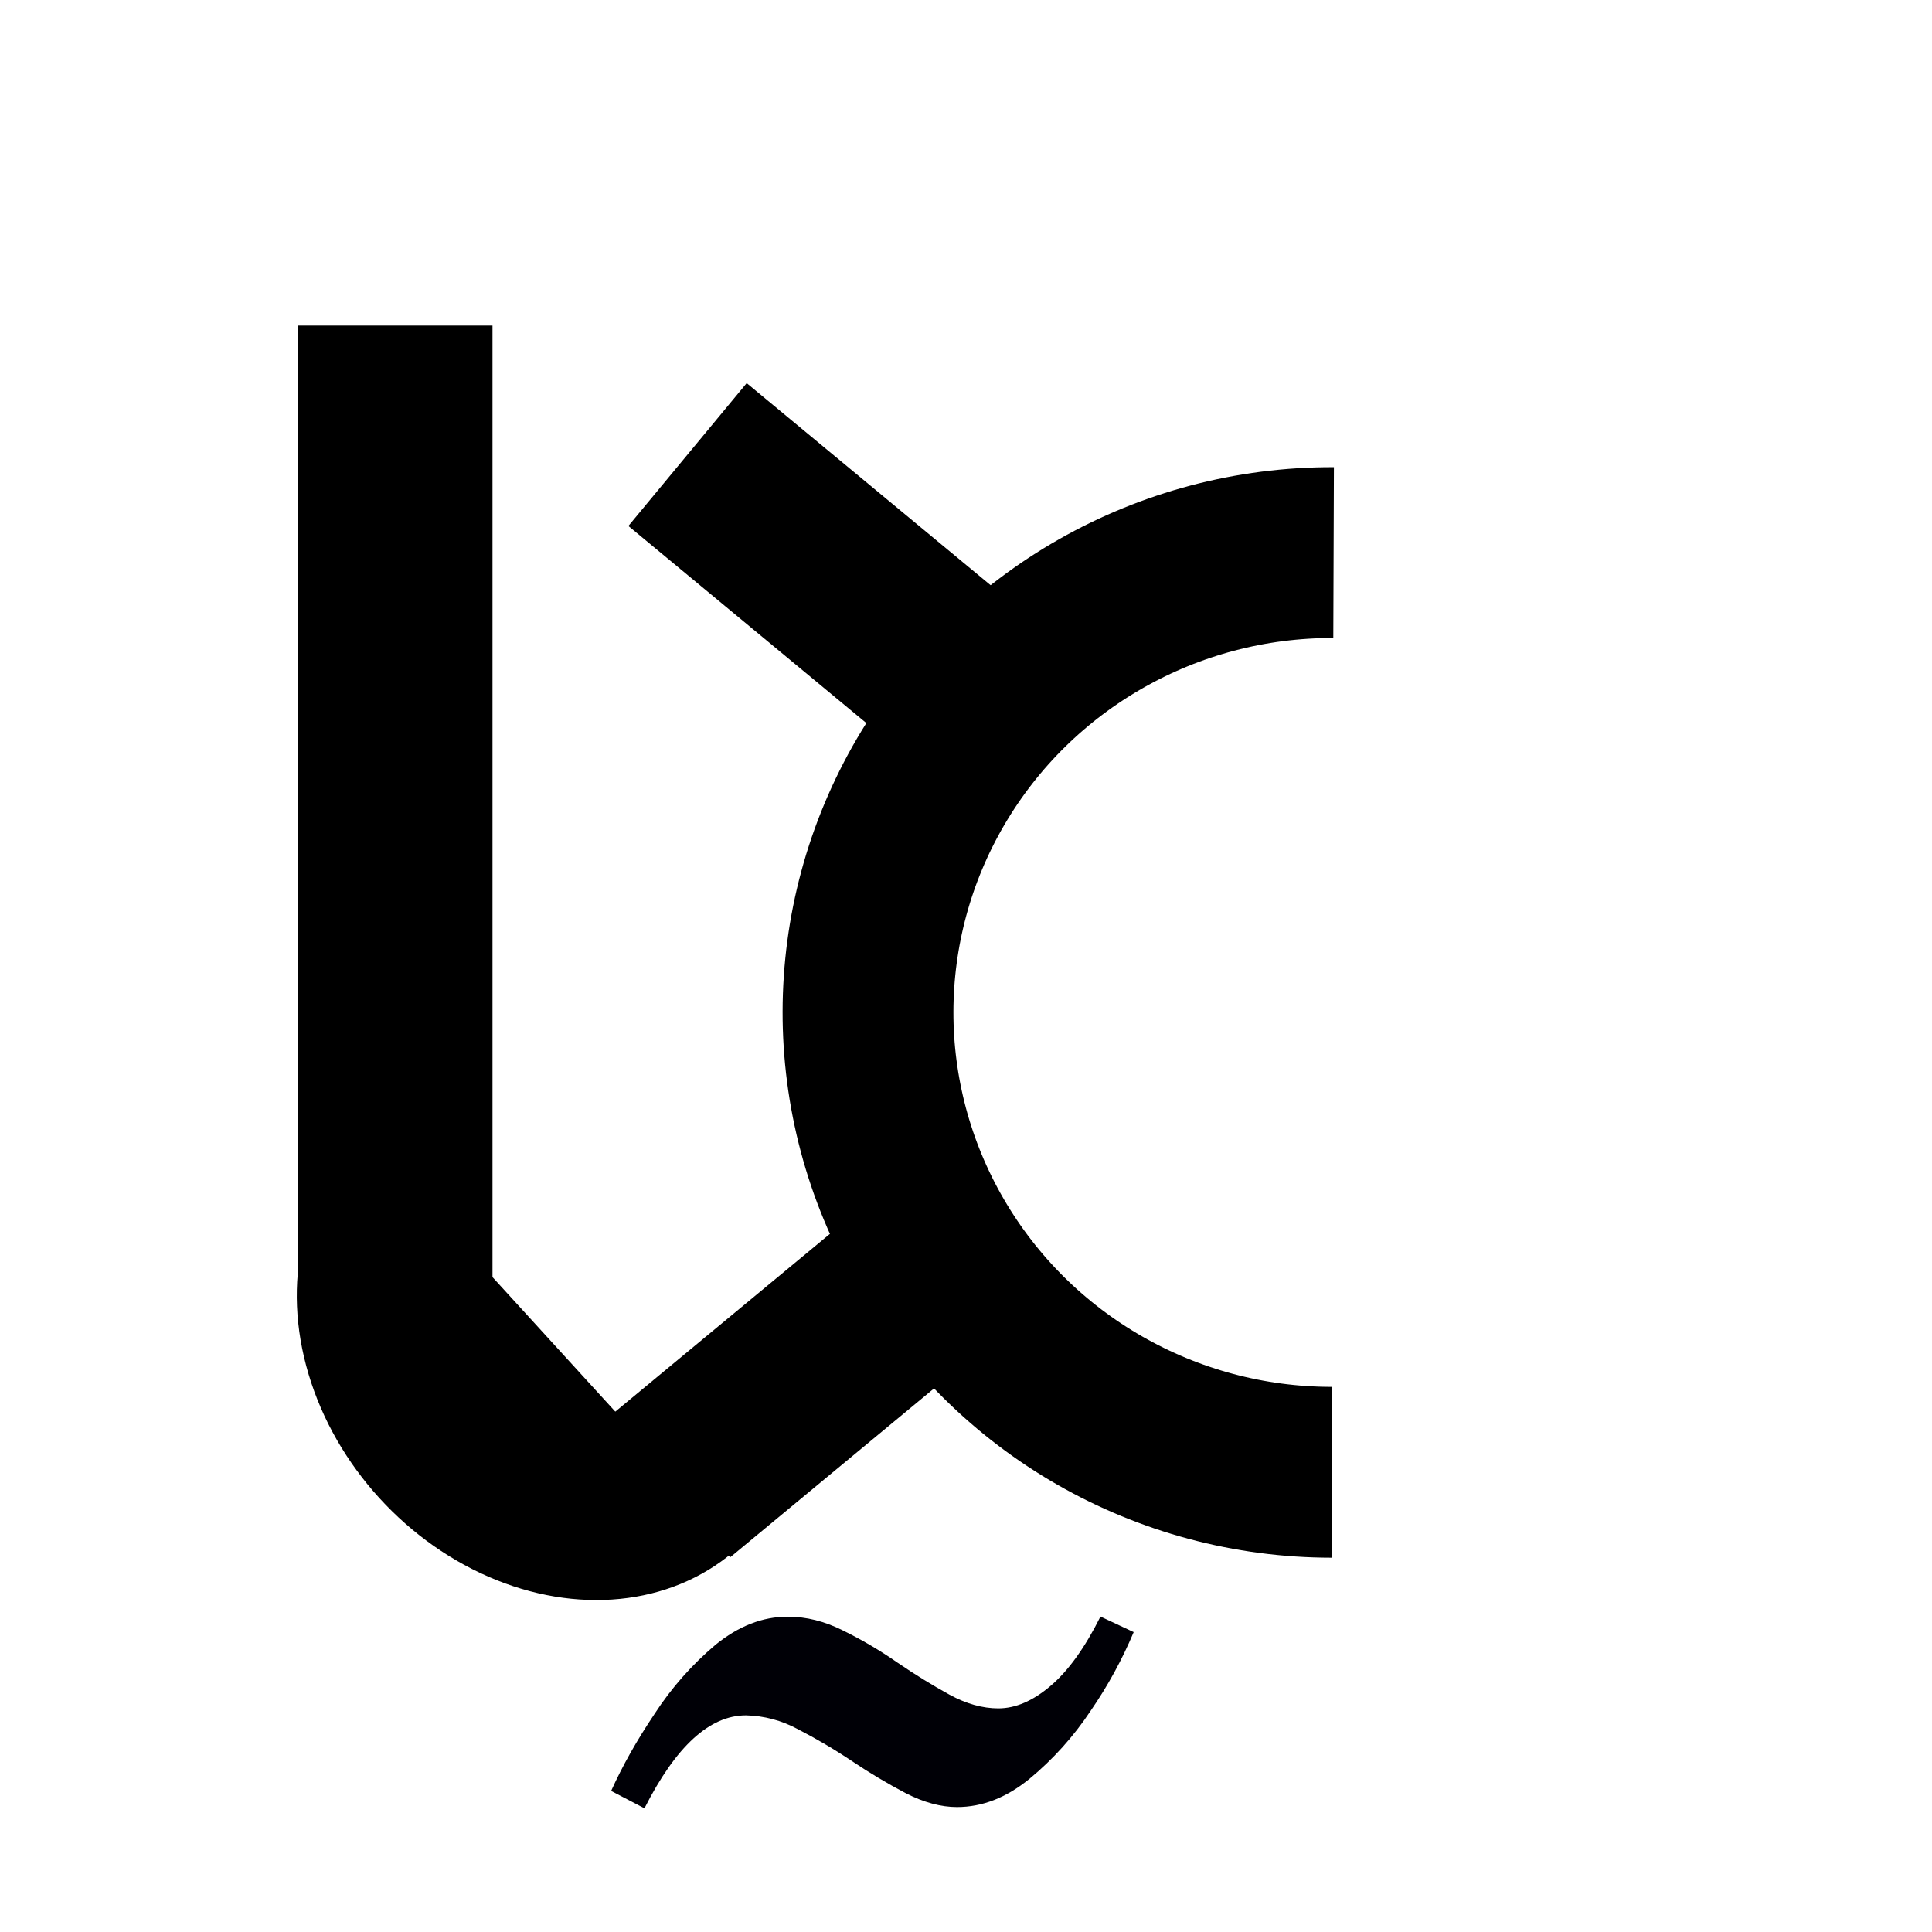
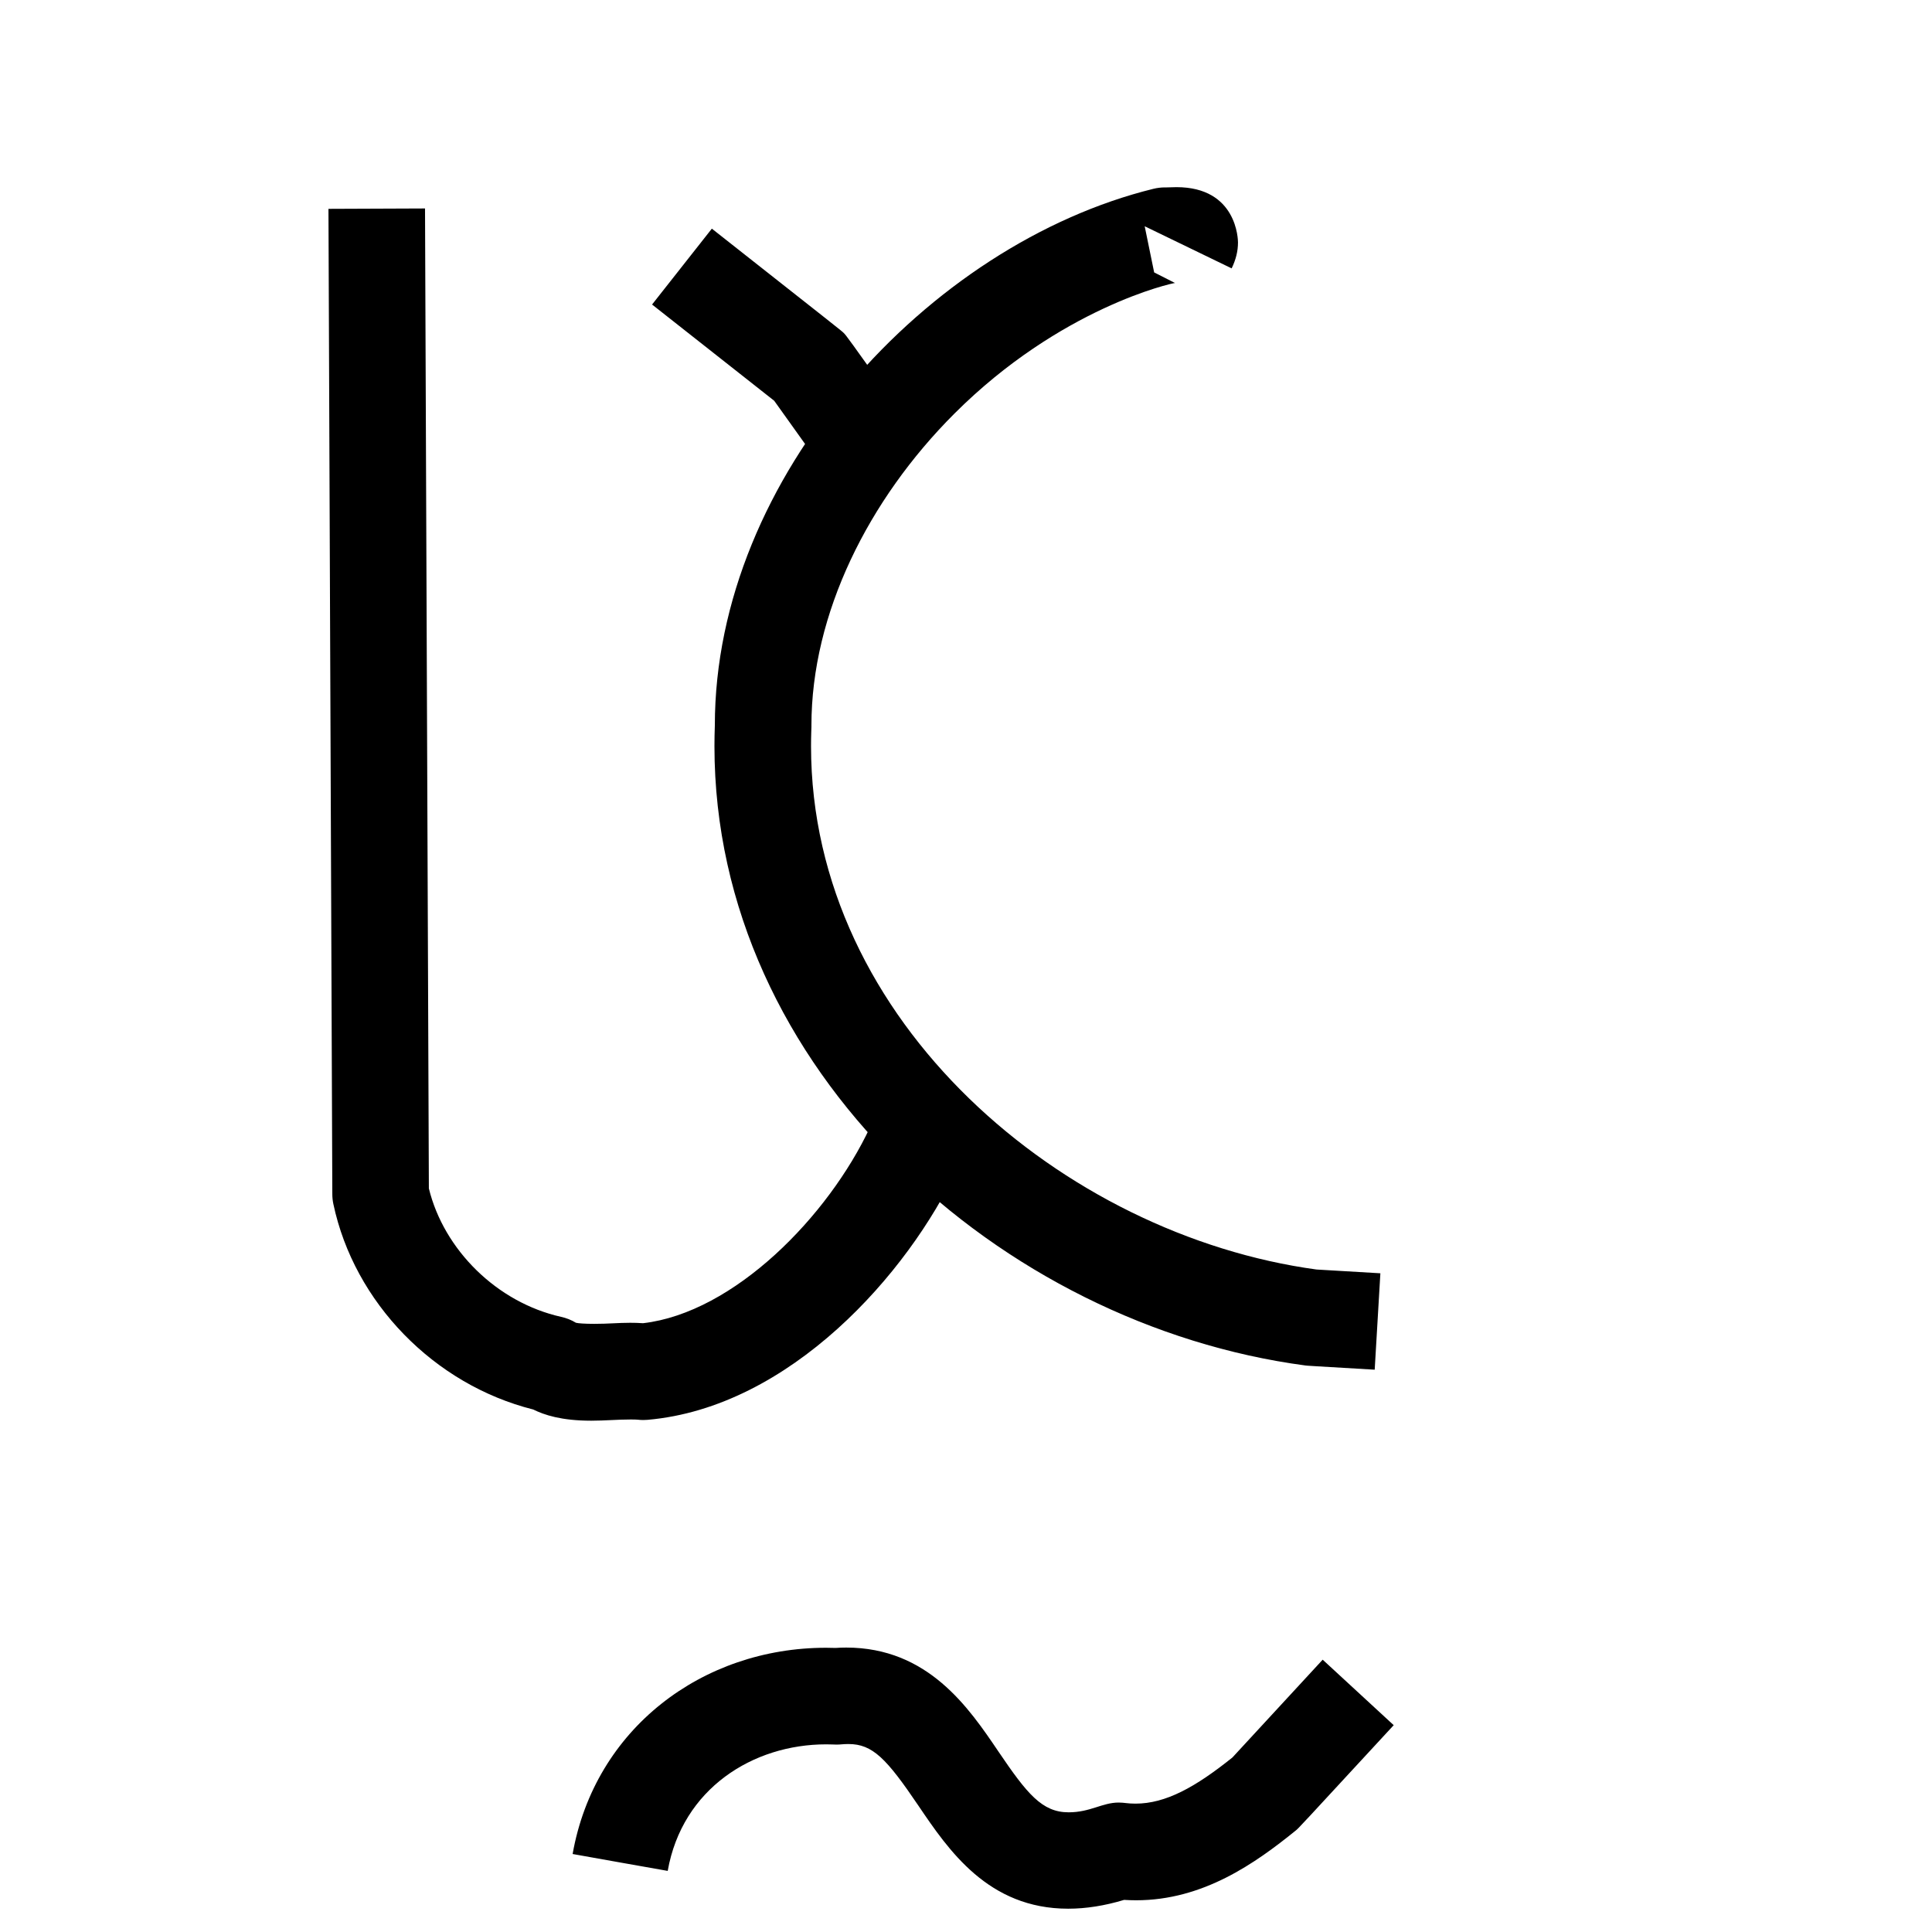
- <svg xmlns="http://www.w3.org/2000/svg" version="1.1" width="98.0" height="98.0" viewBox="-29.5 12.5 98.0 98.0" id="svg1">
-   <defs id="defs1" />
-   <path d="m 21.397,426.996 a 22.164,22.164 0 0 1 -2.181,3.989 15.791,15.791 0 0 1 -3.114,3.461 c -1.166,0.948 -2.383,1.425 -3.668,1.425 -0.813,0 -1.679,-0.233 -2.59,-0.699 a 29.775,29.775 0 0 1 -2.73,-1.627 27.718,27.718 0 0 0 -2.767,-1.632 5.761,5.761 0 0 0 -2.616,-0.694 c -1.844,0 -3.559,1.57 -5.15,4.715 l -1.689,-0.881 c 0.565,-1.254 1.3,-2.565 2.212,-3.922 a 15.905,15.905 0 0 1 3.083,-3.492 c 1.166,-0.948 2.383,-1.425 3.668,-1.425 0.933,0 1.865,0.233 2.793,0.699 0.948,0.466 1.87,1.005 2.761,1.627 0.912,0.622 1.798,1.166 2.647,1.632 0.855,0.466 1.679,0.694 2.476,0.694 0.87,0 1.751,-0.378 2.642,-1.135 0.896,-0.756 1.741,-1.927 2.539,-3.523 z" style="font-style:normal;font-variant:normal;font-weight:400;font-stretch:normal;font-size:11.5px;line-height:0;font-family:'Gentium Book Plus';-inkscape-font-specification:'Gentium Book Plus';font-variant-ligatures:normal;font-variant-caps:normal;font-variant-numeric:normal;font-feature-settings:normal;text-align:start;writing-mode:lr-tb;text-anchor:start;fill:#000006;fill-opacity:1;stroke:none;stroke-width:0.777;stroke-linecap:square;stroke-linejoin:bevel;stroke-miterlimit:4;stroke-dasharray:none;stroke-dashoffset:0;stroke-opacity:1;paint-order:markers stroke fill" id="path1" />
-   <path d="m 28.006,95.288 a 22.164,22.164 0 0 1 -2.181,3.989 15.791,15.791 0 0 1 -3.114,3.461 c -1.166,0.948 -2.383,1.425 -3.668,1.425 -0.813,0 -1.679,-0.233 -2.59,-0.699 a 29.775,29.775 0 0 1 -2.73,-1.627 27.718,27.718 0 0 0 -2.767,-1.632 5.761,5.761 0 0 0 -2.616,-0.694 c -1.844,0 -3.559,1.57 -5.15,4.715 L 1.5,103.344 c 0.565,-1.254 1.3,-2.565 2.212,-3.922 a 15.905,15.905 0 0 1 3.083,-3.492 c 1.166,-0.948 2.383,-1.425 3.668,-1.425 0.933,0 1.865,0.233 2.793,0.699 0.948,0.466 1.87,1.005 2.761,1.627 0.912,0.622 1.798,1.166 2.647,1.632 0.855,0.466 1.679,0.694 2.476,0.694 0.87,0 1.751,-0.378 2.642,-1.135 0.896,-0.756 1.741,-1.927 2.539,-3.523 z" style="font-style:normal;font-variant:normal;font-weight:400;font-stretch:normal;font-size:11.5px;line-height:0;font-family:'Gentium Book Plus';-inkscape-font-specification:'Gentium Book Plus';font-variant-ligatures:normal;font-variant-caps:normal;font-variant-numeric:normal;font-feature-settings:normal;text-align:start;writing-mode:lr-tb;text-anchor:start;fill:#000006;fill-opacity:1;stroke:none;stroke-width:0.777;stroke-linecap:square;stroke-linejoin:bevel;stroke-miterlimit:4;stroke-dasharray:none;stroke-dashoffset:0;stroke-opacity:1;paint-order:markers stroke fill" id="path1-8" />
-   <g id="g3" transform="translate(-3.740645,0.8599698)">
-     <g id="g2" transform="translate(21.2025,-18.28948)">
-       <path style="fill:none;stroke:#000000;stroke-width:8.665;stroke-opacity:1" id="path2" d="M 104.611,-20.599 A 23.325,23.532 0 0 1 92.924,-0.206 23.325,23.532 0 0 1 69.574,-0.249 23.325,23.532 0 0 1 57.96,-20.685" transform="rotate(90)" />
-       <rect style="fill:none;stroke:#000000;stroke-width:8.665;stroke-opacity:1" id="rect2" width="0.742" height="9.066" x="-48.887" y="28.825" transform="rotate(-50.3642)" />
-       <rect style="fill:none;stroke:#000000;stroke-width:8.665;stroke-opacity:1" id="rect2-8" width="0.742" height="9.066" x="72.478" y="-72.79" transform="matrix(0.6379053,0.7701148,0.7701148,-0.6379053,0,0)" />
-     </g>
-     <rect style="fill:#000000;stroke-width:8.665" id="rect1" width="9.862" height="50.048" x="-10.64" y="28.155" />
-     <path style="fill:#000000;stroke-width:8.665" id="path1-7" d="M 74.378,52.208 A 14.114,11.772 0 0 1 67.306,62.41 14.114,11.772 0 0 1 53.176,62.389 14.114,11.772 0 0 1 46.149,52.165" transform="rotate(47.52337)" />
-   </g>
+ <svg xmlns="http://www.w3.org/2000/svg" version="1.1" width="1000" height="1000" viewBox="0 0 1000 1000" id="svg1">
+   <path d="M 427.60,902.87 C 389.78,902.87 353.14,925.73 345.61,968.37 C 345.61,968.37 296.38,959.68 296.39,959.63 C 307.82,894.86 363.43,852.88 427.55,852.88 C 429.20,852.88 430.85,852.91 432.51,852.97 C 434.36,852.84 436.19,852.78 437.99,852.78 C 480.36,852.78 501.45,883.93 516.73,906.51 C 531.67,928.57 539.40,938.05 553.12,938.05 C 564.33,938.05 570.54,933.00 579.00,933.00 C 582.08,933.00 583.38,933.56 587.73,933.56 C 603.39,933.56 618.75,925.01 637.89,909.68 L 684.62,859.05 L 721.38,892.95 C 672.14,946.30 672.14,946.30 670.72,947.44 C 649.72,964.45 622.72,983.58 588.06,983.58 C 586.01,983.58 583.93,983.51 581.83,983.38 C 571.83,986.40 562.14,987.94 552.89,987.94 C 511.48,987.94 490.96,957.64 475.30,934.51 C 458.85,910.21 451.66,902.71 439.15,902.71 C 436.30,902.71 435.16,903.00 433.00,903.00 C 432.95,903.00 429.39,902.87 427.60,902.87  Z M 326.60,734.72 C 319.64,734.72 313.08,735.35 306.03,735.35 C 290.50,735.35 281.70,732.36 275.98,729.55 C 224.69,716.66 183.34,674.17 172.55,623.21 C 172.19,621.52 172.01,619.81 172.01,618.10 L 170.01,108.10 L 219.99,107.90 L 221.98,615.13 C 229.75,646.90 257.23,674.19 290.47,681.61 C 293.10,682.19 295.73,683.21 298.09,684.65 C 299.15,684.96 302.66,685.22 307.62,685.22 C 315.16,685.22 319.66,684.67 326.22,684.67 C 328.33,684.67 330.53,684.73 332.84,684.89 C 379.92,679.45 428.74,629.60 450.36,583.40 C 450.36,583.40 495.64,604.58 495.64,604.60 C 470.04,659.35 408.74,728.48 335.19,734.90 C 334.46,734.96 333.73,735.00 333.00,735.00 C 330.45,735.00 330.78,734.72 326.60,734.72  Z M 337.51,157.62 L 368.45,118.35 C 435.62,171.26 435.62,171.26 436.68,172.32 C 438.15,173.80 438.15,173.80 469.36,217.49 L 428.67,246.55 L 400.72,207.43 C 400.72,207.43 337.55,157.65 337.51,157.62  Z M 608.92,96.87 C 640.41,96.87 640.78,124.23 640.78,125.50 C 640.78,130.07 639.66,134.44 637.50,138.91 L 592.49,117.11 L 597.39,141.00 L 608.17,146.48 C 606.84,146.50 548.86,159.22 493.93,214.15 C 449.45,258.62 419.99,317.66 419.99,375.50 C 419.99,375.64 419.99,375.79 420.00,376.00 C 420.00,377.19 419.79,380.45 419.79,386.20 C 419.79,529.02 550.65,639.25 681.43,657.10 L 714.48,659.05 L 711.54,708.95 C 676.59,706.90 676.59,706.90 675.67,706.77 C 518.21,685.79 369.80,553.70 369.80,386.23 C 369.80,382.68 369.87,379.12 370.00,375.48 C 370.00,246.47 480.72,126.37 596.99,97.73 C 598.96,97.25 600.98,97.00 603.00,97.00 C 603.18,97.00 603.37,97.01 603.55,97.01 C 603.60,97.01 608.32,96.87 608.92,96.87 Z" style="fill:#000000;fill-opacity:1;stroke:none" id="glyph" />
</svg>
